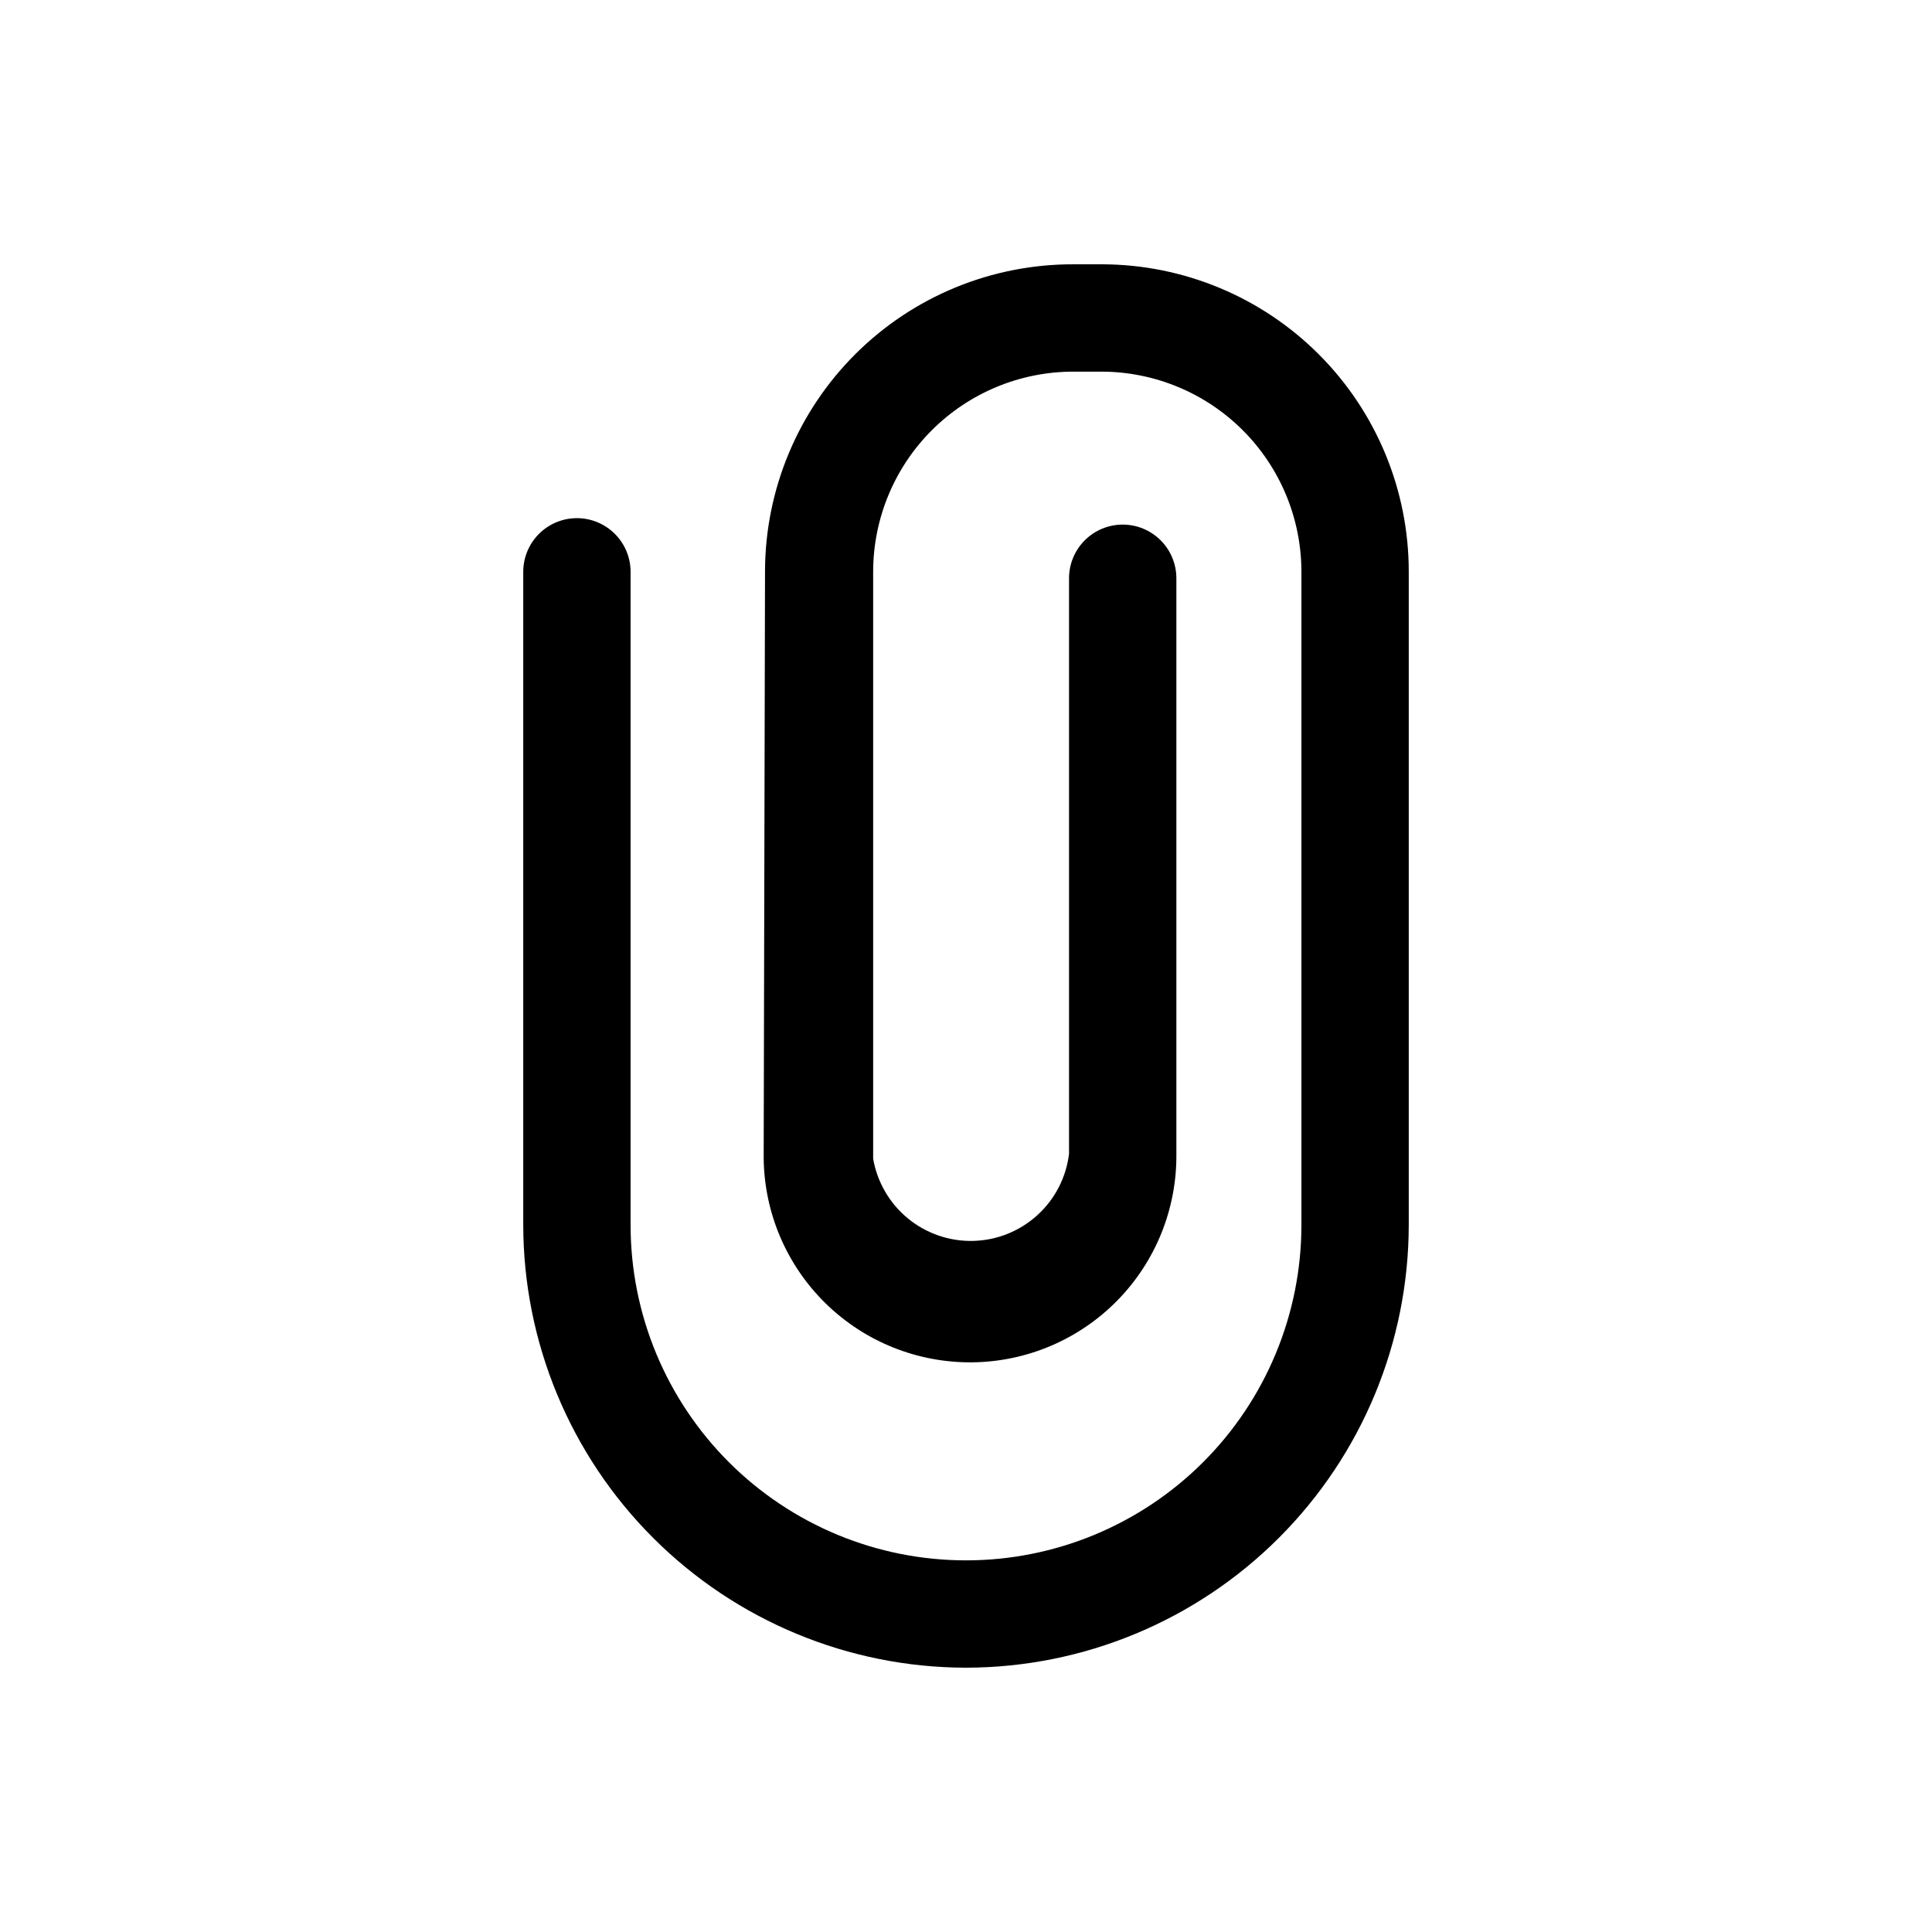
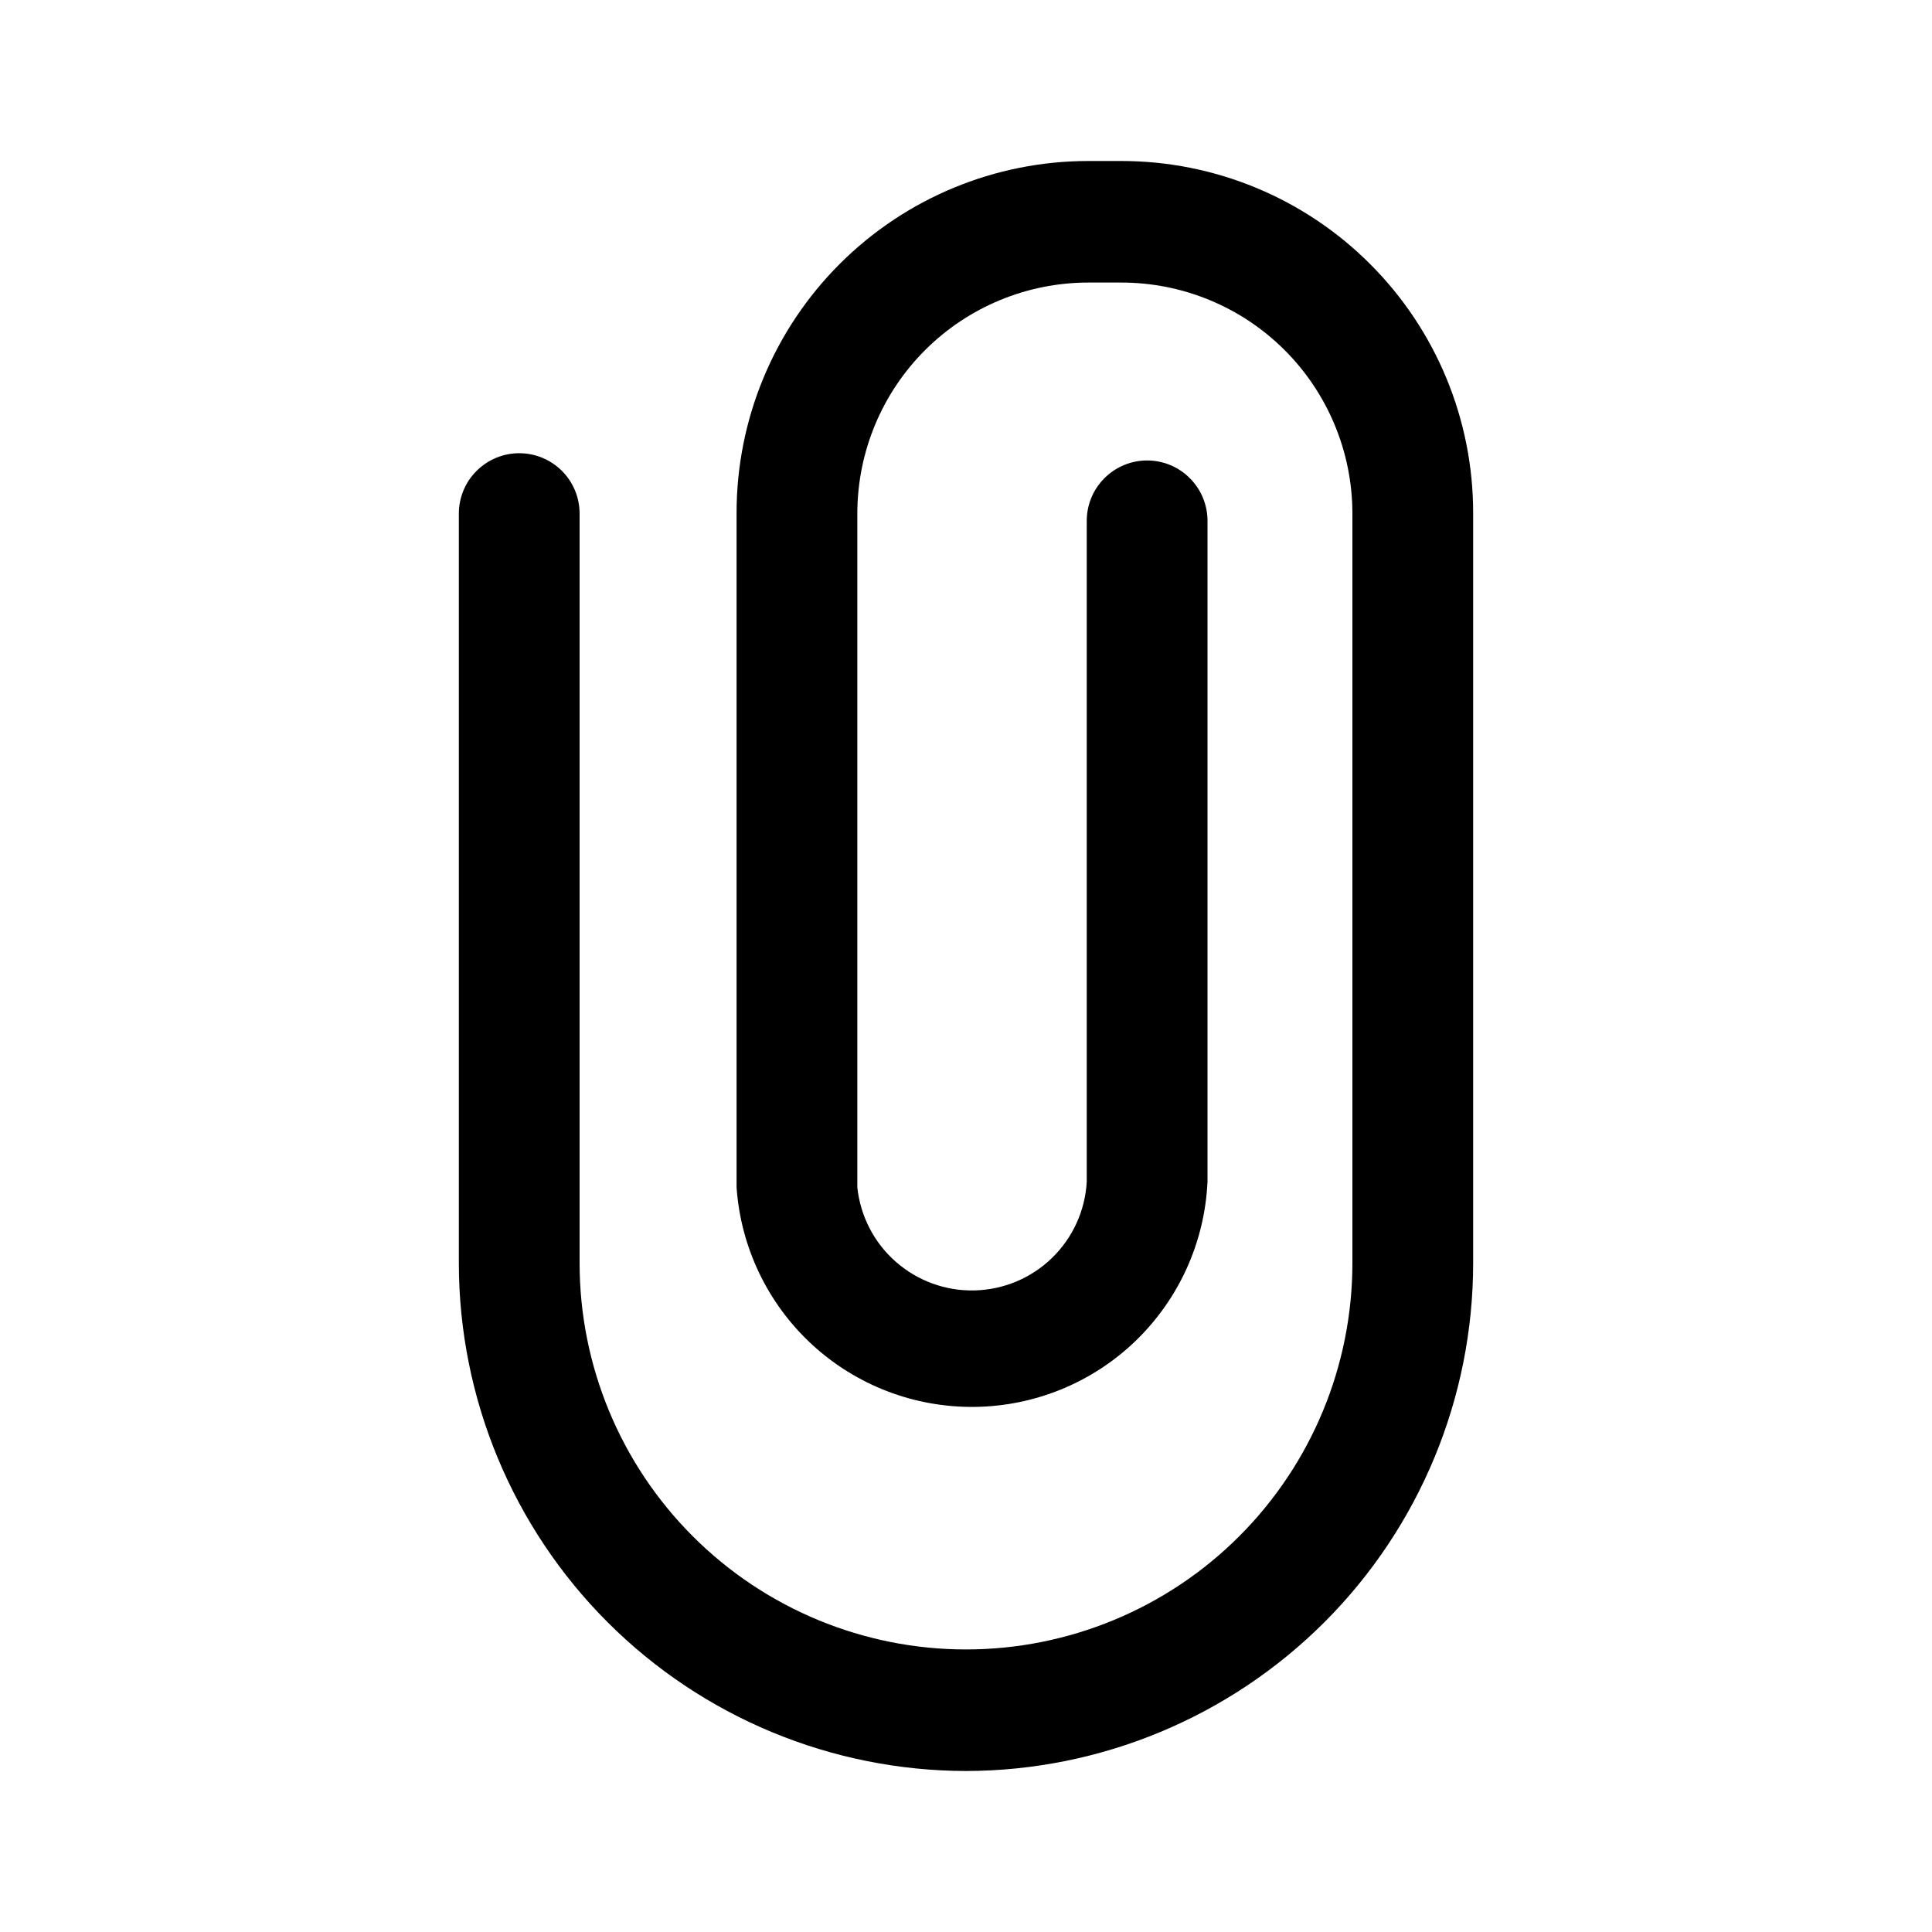
- <svg xmlns="http://www.w3.org/2000/svg" width="72" height="72" viewBox="0 0 72 72" fill="none">
-   <path d="M36 62.15C31.626 62.145 27.432 60.405 24.339 57.311C21.245 54.218 19.505 50.025 19.5 45.65V21.31C19.5 20.78 19.711 20.271 20.086 19.896C20.461 19.521 20.97 19.31 21.5 19.31C22.03 19.31 22.539 19.521 22.914 19.896C23.289 20.271 23.5 20.78 23.5 21.31V45.65C23.5 47.291 23.823 48.917 24.451 50.434C25.08 51.95 26 53.328 27.161 54.489C28.322 55.65 29.7 56.57 31.216 57.199C32.733 57.827 34.358 58.15 36 58.15C37.642 58.15 39.267 57.827 40.783 57.199C42.3 56.57 43.678 55.65 44.839 54.489C46 53.328 46.92 51.95 47.548 50.434C48.177 48.917 48.5 47.291 48.5 45.65V21.3C48.497 19.325 47.712 17.432 46.315 16.035C44.918 14.638 43.025 13.853 41.05 13.85H40C38.023 13.85 36.127 14.635 34.728 16.032C33.33 17.428 32.543 19.323 32.54 21.3V43.18C32.69 44.053 33.149 44.843 33.834 45.406C34.518 45.969 35.382 46.267 36.268 46.245C37.154 46.223 38.002 45.883 38.658 45.287C39.314 44.691 39.733 43.88 39.84 43V21.55C39.84 21.02 40.051 20.511 40.426 20.136C40.801 19.761 41.31 19.55 41.84 19.55C42.37 19.55 42.879 19.761 43.254 20.136C43.629 20.511 43.84 21.02 43.84 21.55V43C43.861 45.039 43.071 47.004 41.644 48.461C40.217 49.918 38.27 50.749 36.23 50.77C34.191 50.791 32.226 50.001 30.769 48.574C29.312 47.147 28.481 45.2 28.46 43.16L28.51 21.28C28.514 19.775 28.814 18.286 29.394 16.897C29.973 15.508 30.821 14.247 31.888 13.185C32.955 12.124 34.22 11.283 35.612 10.711C37.004 10.139 38.495 9.846 40 9.85H41.08C44.111 9.858 47.016 11.068 49.157 13.214C51.298 15.361 52.5 18.268 52.5 21.3V45.65C52.495 50.025 50.755 54.218 47.661 57.311C44.568 60.405 40.374 62.145 36 62.15Z" fill="black" />
+ <svg xmlns="http://www.w3.org/2000/svg" width="24" height="24" viewBox="0 0 24 24" fill="none">
+   <path d="M12 22C10.33 21.997 8.729 21.333 7.548 20.152C6.367 18.971 5.703 17.37 5.7 15.7V6.38C5.7 6.181 5.779 5.99 5.92 5.85C6.061 5.709 6.251 5.63 6.45 5.63C6.649 5.63 6.84 5.709 6.981 5.85C7.121 5.99 7.2 6.181 7.2 6.38V15.69C7.2 16.963 7.706 18.184 8.606 19.084C9.506 19.984 10.727 20.49 12 20.49C13.273 20.49 14.494 19.984 15.394 19.084C16.294 18.184 16.8 16.963 16.8 15.69V6.37C16.797 5.611 16.494 4.883 15.956 4.347C15.418 3.811 14.69 3.51 13.93 3.51H13.52C12.761 3.51 12.032 3.811 11.494 4.347C10.956 4.883 10.653 5.611 10.65 6.37V14.75C10.688 15.107 10.858 15.438 11.129 15.675C11.399 15.912 11.748 16.039 12.107 16.03C12.467 16.021 12.81 15.878 13.068 15.627C13.326 15.377 13.48 15.039 13.5 14.68V6.47C13.5 6.271 13.579 6.08 13.72 5.94C13.861 5.799 14.051 5.72 14.25 5.72C14.449 5.72 14.64 5.799 14.78 5.94C14.921 6.08 15 6.271 15 6.47V14.68C14.966 15.427 14.648 16.133 14.11 16.654C13.573 17.174 12.856 17.468 12.108 17.477C11.36 17.486 10.637 17.209 10.087 16.702C9.537 16.195 9.202 15.496 9.15 14.75V6.37C9.15 5.211 9.611 4.099 10.43 3.28C11.25 2.46 12.361 2 13.52 2H13.93C15.089 2 16.201 2.46 17.02 3.28C17.84 4.099 18.3 5.211 18.3 6.37V15.69C18.3 17.362 17.637 18.965 16.456 20.148C15.274 21.331 13.672 21.997 12 22Z" fill="black" />
</svg>
